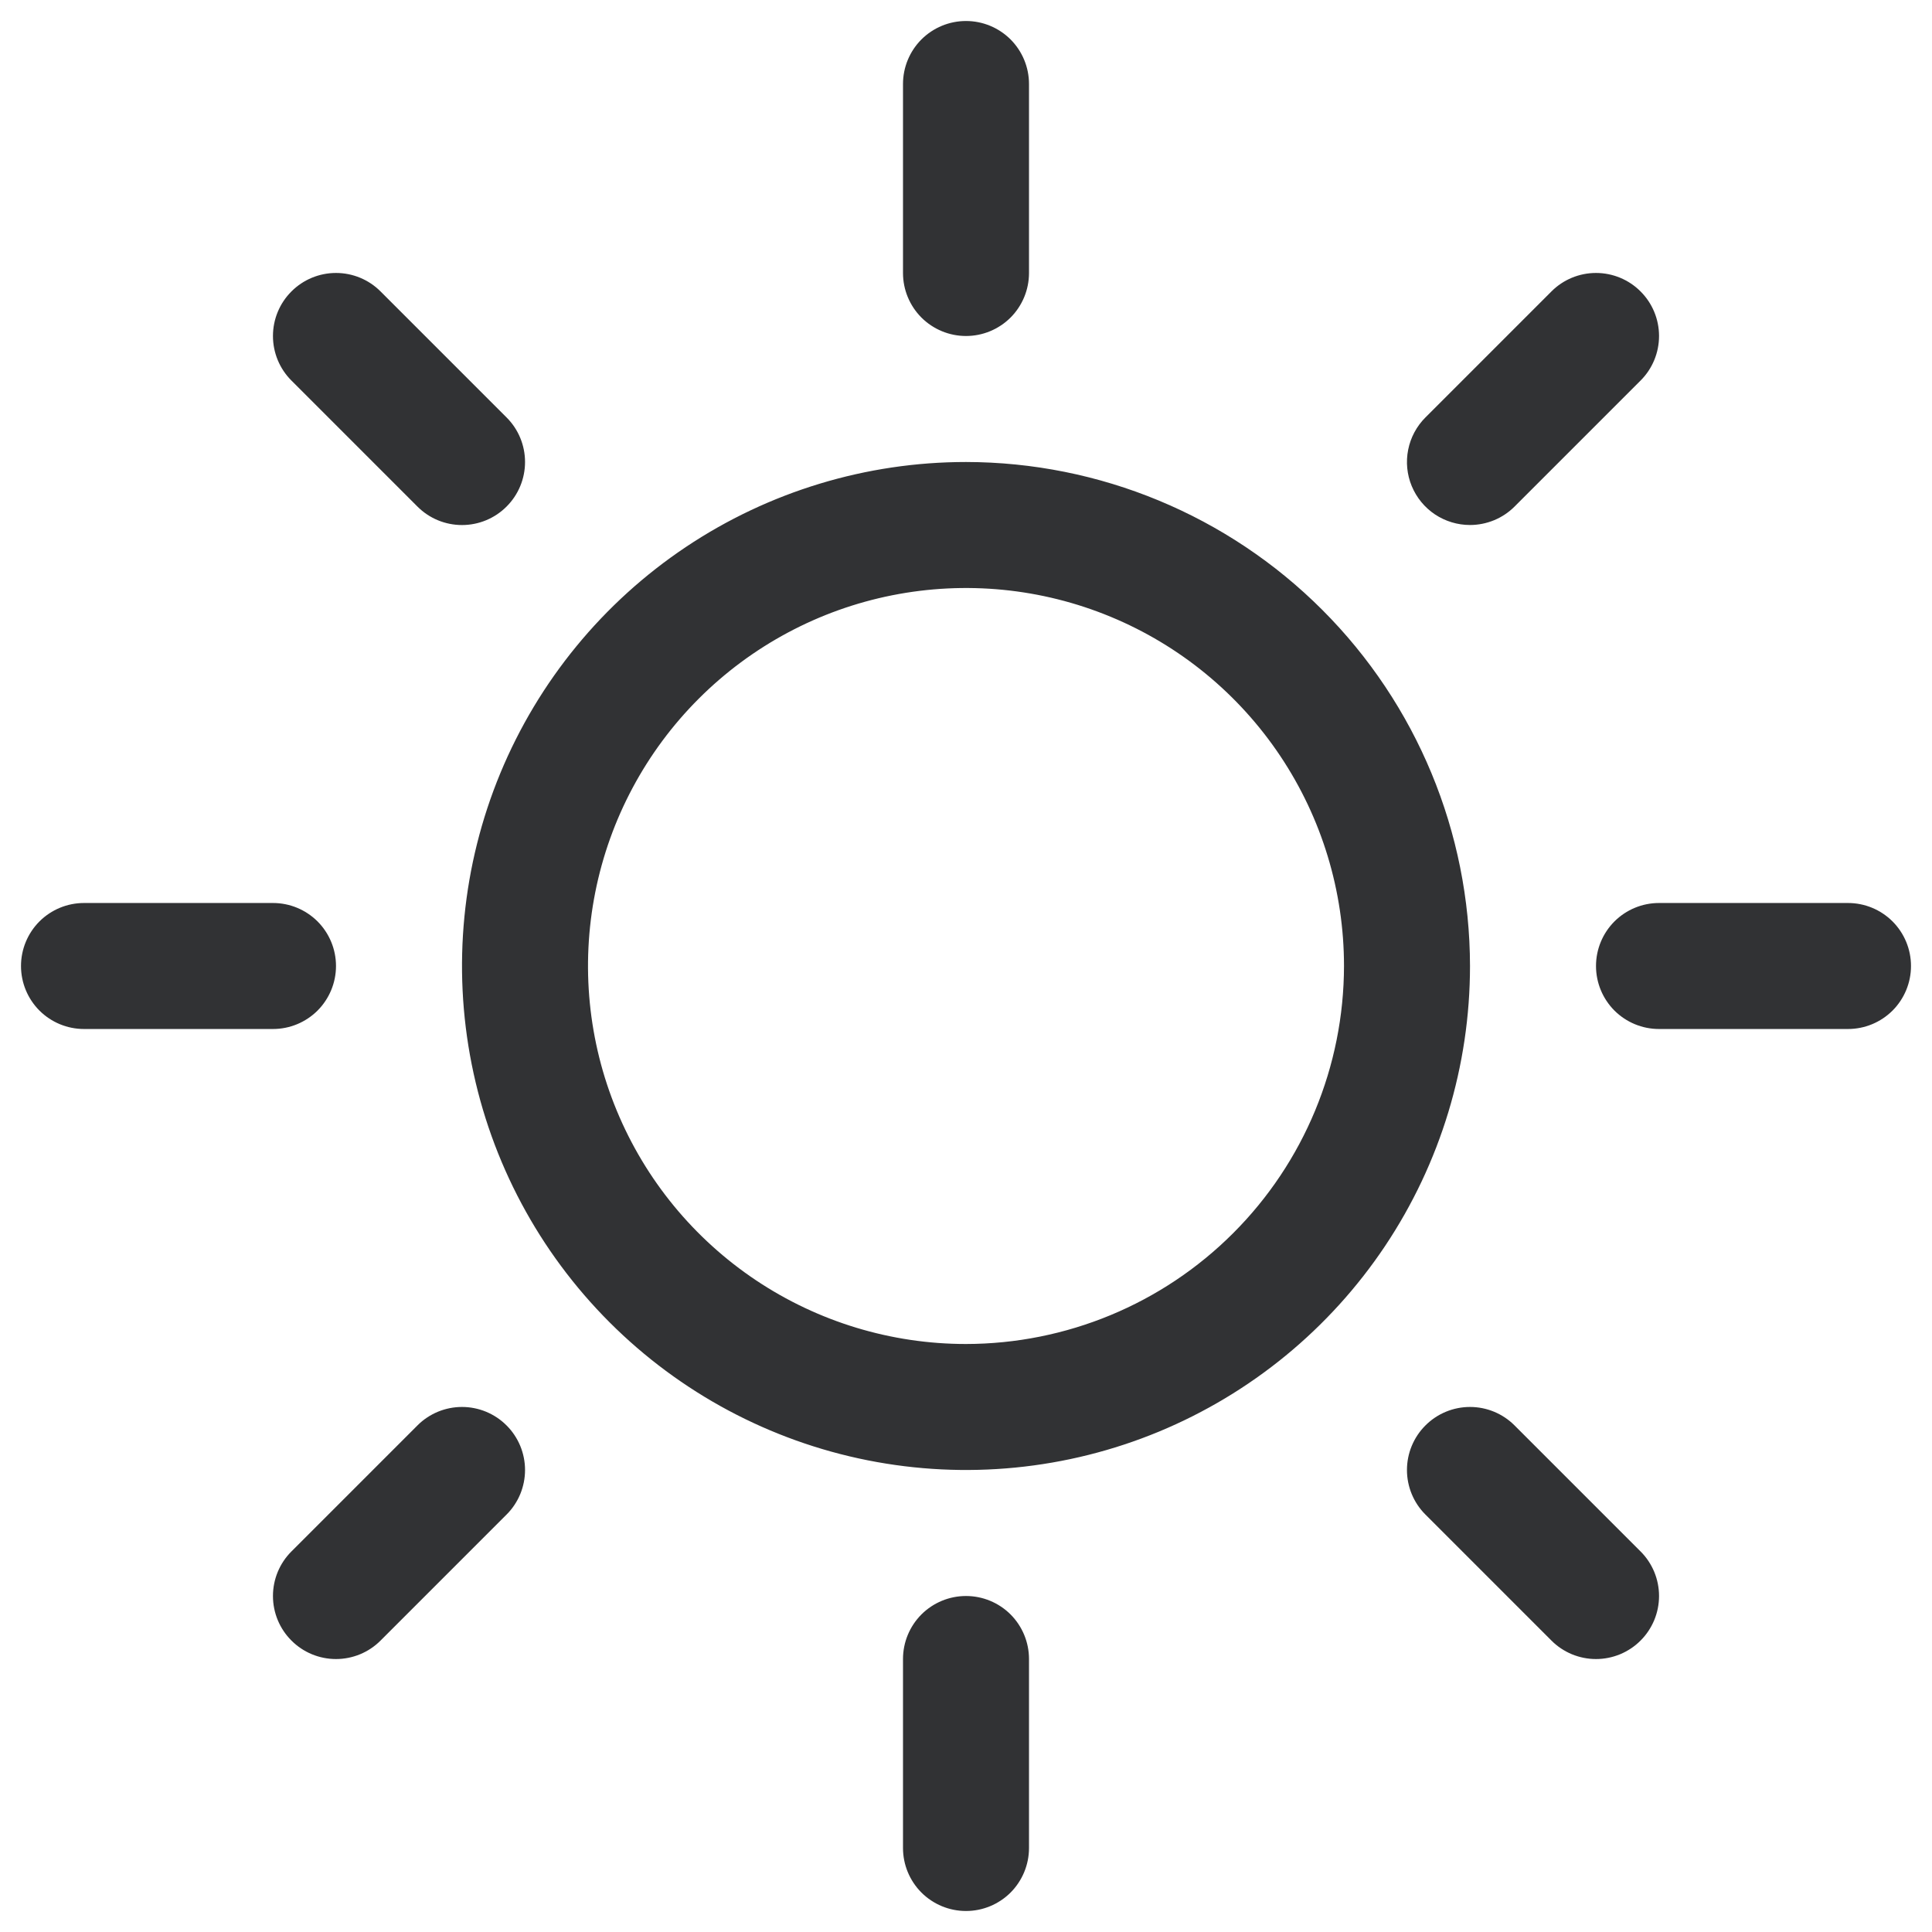
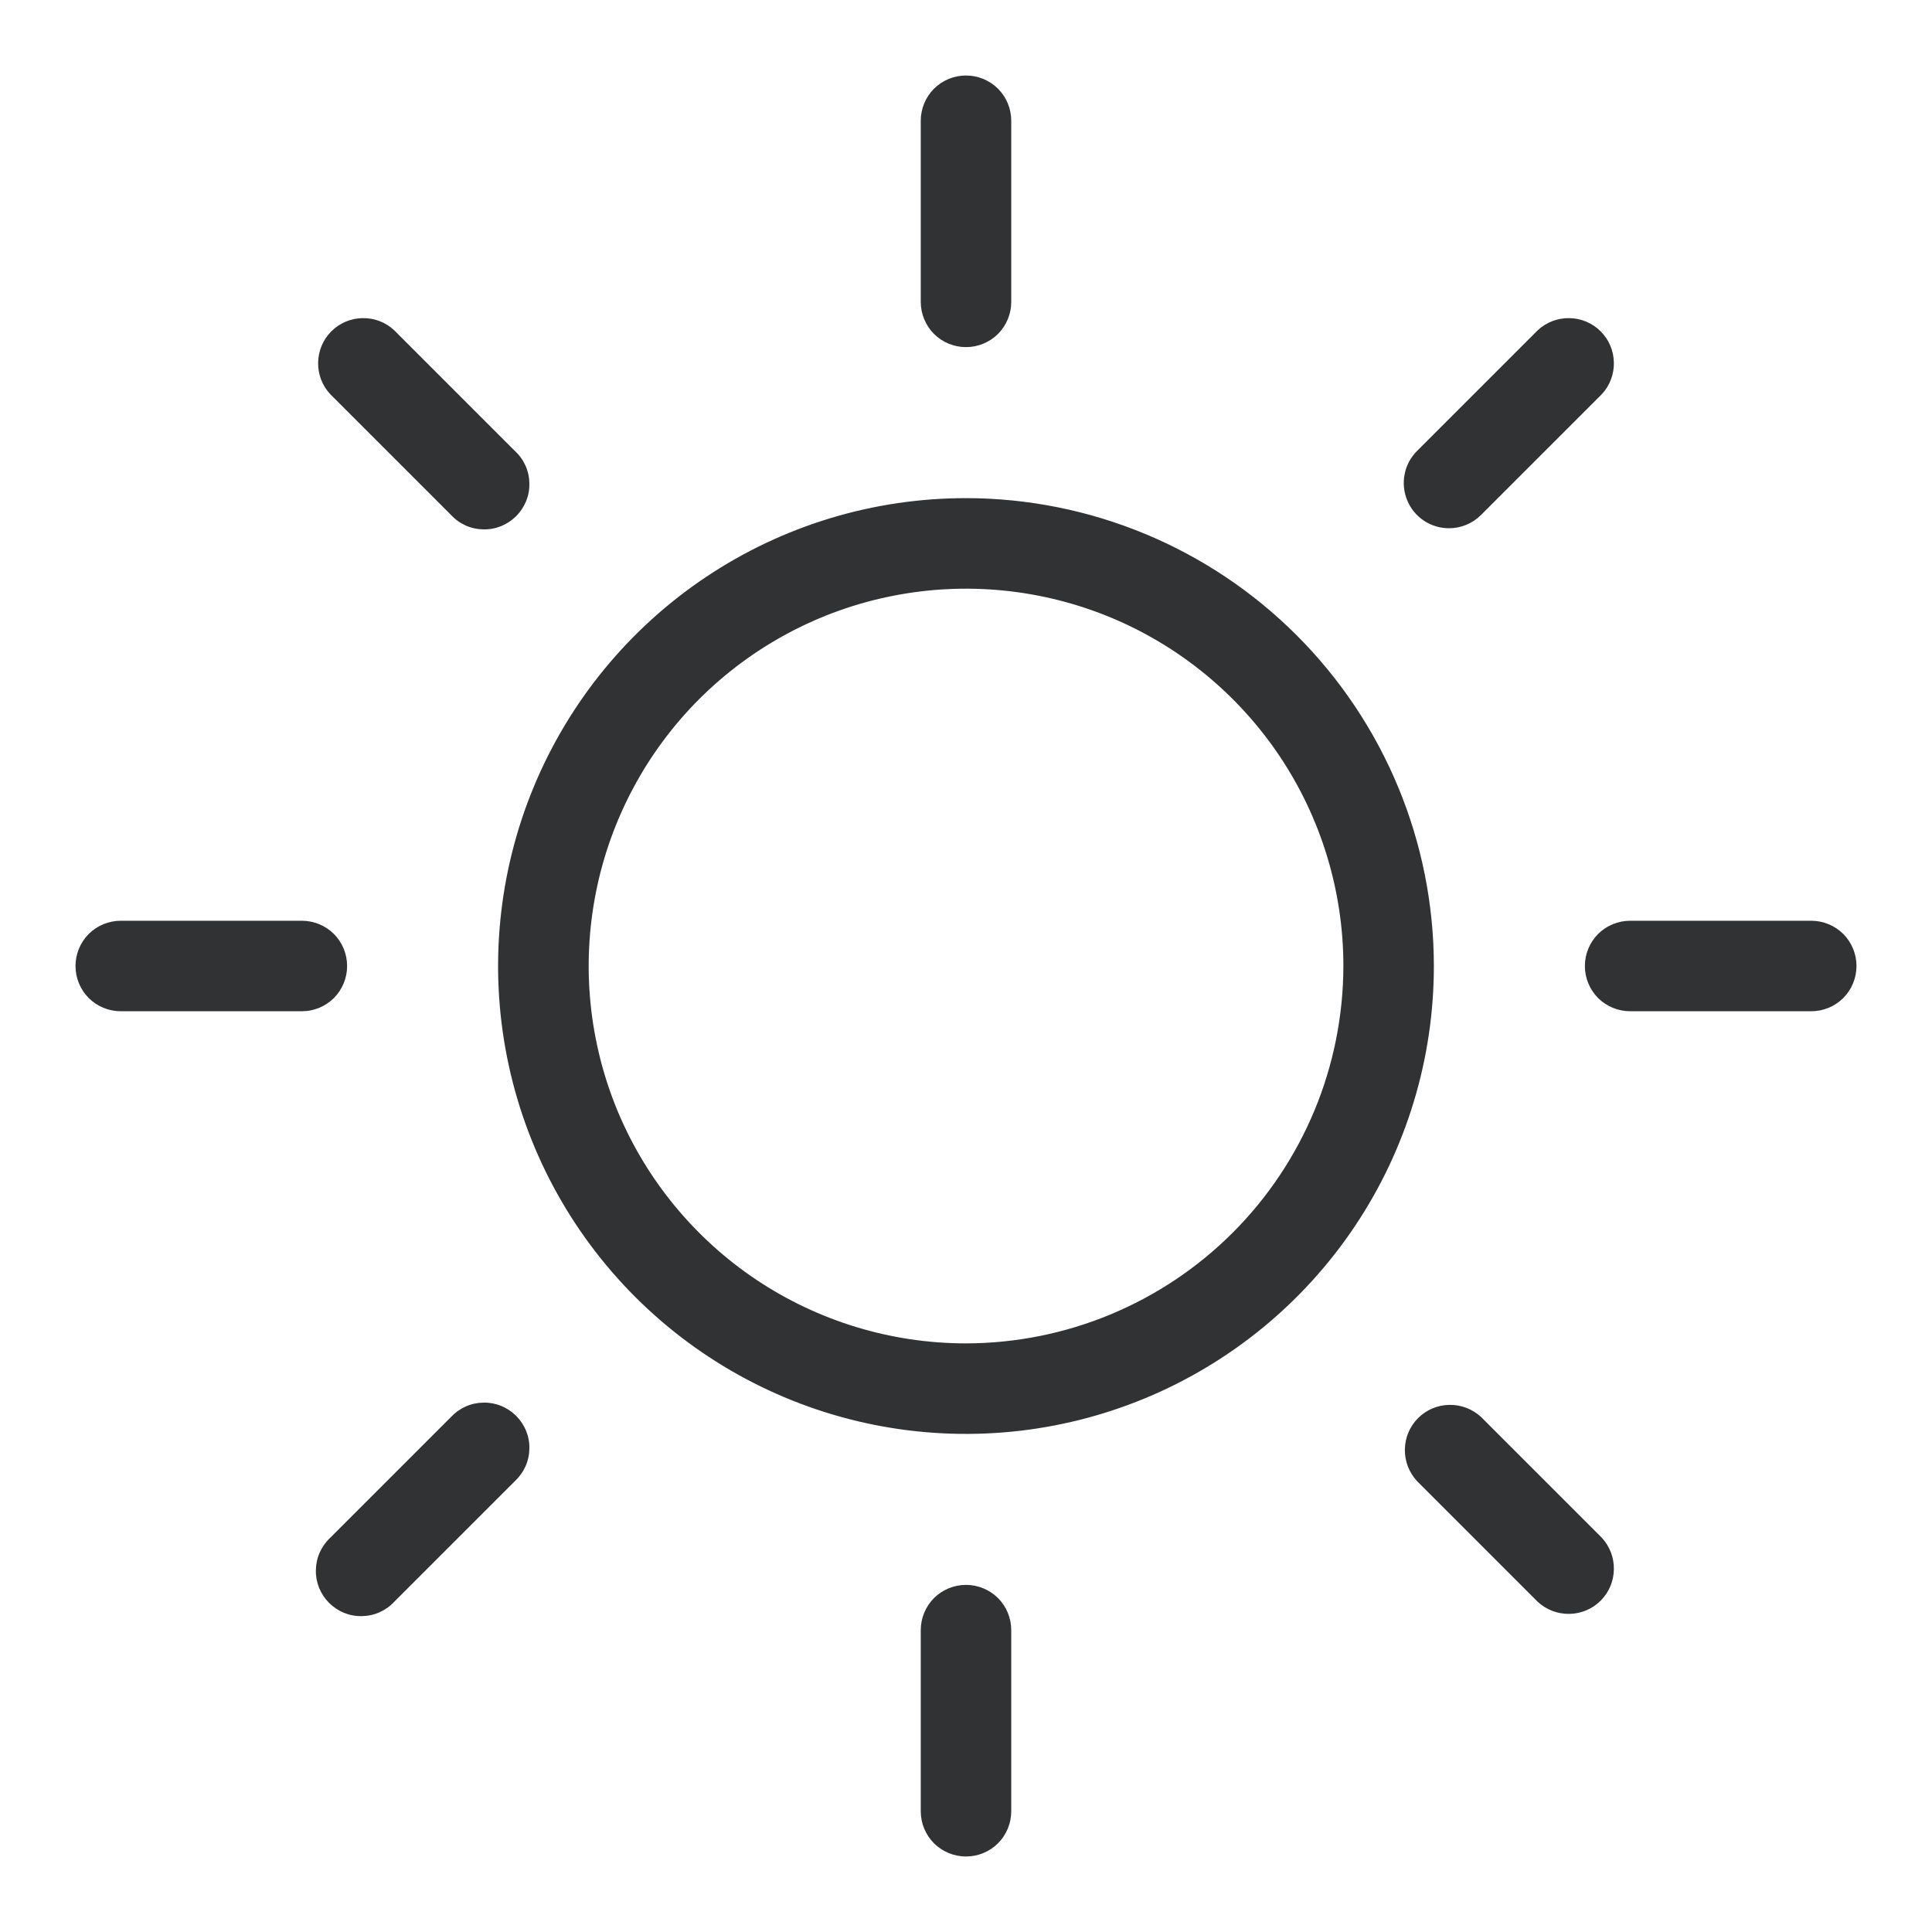
- <svg xmlns="http://www.w3.org/2000/svg" width="46" height="46" viewBox="0 0 46 46" fill="none">
-   <path d="M21.5 6.5V2C21.5 1.602 21.658 1.221 21.939 0.939C22.221 0.658 22.602 0.5 23 0.5C23.398 0.5 23.779 0.658 24.061 0.939C24.342 1.221 24.5 1.602 24.5 2V6.5C24.5 6.898 24.342 7.279 24.061 7.561C23.779 7.842 23.398 8 23 8C22.602 8 22.221 7.842 21.939 7.561C21.658 7.279 21.5 6.898 21.5 6.5ZM35 23C35 25.373 34.296 27.694 32.978 29.667C31.659 31.64 29.785 33.178 27.592 34.087C25.399 34.995 22.987 35.232 20.659 34.769C18.331 34.306 16.193 33.163 14.515 31.485C12.836 29.807 11.694 27.669 11.231 25.341C10.768 23.013 11.005 20.601 11.913 18.408C12.822 16.215 14.36 14.341 16.333 13.022C18.306 11.704 20.627 11 23 11C26.181 11.004 29.232 12.269 31.481 14.519C33.731 16.768 34.996 19.819 35 23ZM32 23C32 21.22 31.472 19.48 30.483 18C29.494 16.52 28.089 15.366 26.444 14.685C24.8 14.004 22.99 13.826 21.244 14.173C19.498 14.52 17.895 15.377 16.636 16.636C15.377 17.895 14.52 19.498 14.173 21.244C13.826 22.99 14.004 24.8 14.685 26.444C15.366 28.089 16.52 29.494 18 30.483C19.48 31.472 21.22 32 23 32C25.386 31.997 27.674 31.049 29.361 29.361C31.049 27.674 31.997 25.386 32 23ZM9.939 12.061C10.22 12.343 10.602 12.501 11 12.501C11.398 12.501 11.78 12.343 12.061 12.061C12.343 11.78 12.501 11.398 12.501 11C12.501 10.602 12.343 10.22 12.061 9.939L9.061 6.939C8.78 6.657 8.398 6.499 8 6.499C7.602 6.499 7.22 6.657 6.939 6.939C6.657 7.22 6.499 7.602 6.499 8C6.499 8.398 6.657 8.78 6.939 9.061L9.939 12.061ZM9.939 33.939L6.939 36.939C6.657 37.22 6.499 37.602 6.499 38C6.499 38.398 6.657 38.78 6.939 39.061C7.22 39.343 7.602 39.501 8 39.501C8.398 39.501 8.78 39.343 9.061 39.061L12.061 36.061C12.201 35.922 12.311 35.756 12.387 35.574C12.462 35.392 12.501 35.197 12.501 35C12.501 34.803 12.462 34.608 12.387 34.426C12.311 34.244 12.201 34.078 12.061 33.939C11.922 33.799 11.756 33.689 11.574 33.613C11.392 33.538 11.197 33.499 11 33.499C10.803 33.499 10.608 33.538 10.426 33.613C10.244 33.689 10.078 33.799 9.939 33.939ZM35 12.5C35.197 12.5 35.392 12.461 35.574 12.386C35.756 12.311 35.922 12.2 36.061 12.061L39.061 9.061C39.343 8.78 39.501 8.398 39.501 8C39.501 7.602 39.343 7.22 39.061 6.939C38.78 6.657 38.398 6.499 38 6.499C37.602 6.499 37.22 6.657 36.939 6.939L33.939 9.939C33.729 10.149 33.586 10.416 33.528 10.707C33.47 10.998 33.499 11.3 33.613 11.574C33.727 11.848 33.919 12.083 34.166 12.248C34.413 12.412 34.703 12.5 35 12.5ZM36.061 33.939C35.78 33.657 35.398 33.499 35 33.499C34.602 33.499 34.22 33.657 33.939 33.939C33.657 34.22 33.499 34.602 33.499 35C33.499 35.398 33.657 35.78 33.939 36.061L36.939 39.061C37.078 39.201 37.244 39.311 37.426 39.387C37.608 39.462 37.803 39.501 38 39.501C38.197 39.501 38.392 39.462 38.574 39.387C38.756 39.311 38.922 39.201 39.061 39.061C39.201 38.922 39.311 38.756 39.387 38.574C39.462 38.392 39.501 38.197 39.501 38C39.501 37.803 39.462 37.608 39.387 37.426C39.311 37.244 39.201 37.078 39.061 36.939L36.061 33.939ZM8 23C8 22.602 7.842 22.221 7.561 21.939C7.279 21.658 6.898 21.5 6.5 21.5H2C1.602 21.5 1.221 21.658 0.939 21.939C0.658 22.221 0.5 22.602 0.5 23C0.5 23.398 0.658 23.779 0.939 24.061C1.221 24.342 1.602 24.5 2 24.5H6.5C6.898 24.5 7.279 24.342 7.561 24.061C7.842 23.779 8 23.398 8 23ZM23 38C22.602 38 22.221 38.158 21.939 38.439C21.658 38.721 21.5 39.102 21.5 39.5V44C21.5 44.398 21.658 44.779 21.939 45.061C22.221 45.342 22.602 45.5 23 45.5C23.398 45.5 23.779 45.342 24.061 45.061C24.342 44.779 24.5 44.398 24.5 44V39.5C24.5 39.102 24.342 38.721 24.061 38.439C23.779 38.158 23.398 38 23 38ZM44 21.5H39.5C39.102 21.5 38.721 21.658 38.439 21.939C38.158 22.221 38 22.602 38 23C38 23.398 38.158 23.779 38.439 24.061C38.721 24.342 39.102 24.5 39.5 24.5H44C44.398 24.5 44.779 24.342 45.061 24.061C45.342 23.779 45.5 23.398 45.5 23C45.5 22.602 45.342 22.221 45.061 21.939C44.779 21.658 44.398 21.5 44 21.5Z" fill="#313234" />
+ <svg xmlns="http://www.w3.org/2000/svg" width="24" height="24" viewBox="0 0 24 24" fill="none">
+   <path d="M11.438 3.75V1.5C11.438 1.351 11.497 1.208 11.602 1.102C11.708 0.997 11.851 0.938 12 0.938C12.149 0.938 12.292 0.997 12.398 1.102C12.503 1.208 12.562 1.351 12.562 1.5V3.75C12.562 3.899 12.503 4.042 12.398 4.148C12.292 4.253 12.149 4.312 12 4.312C11.851 4.312 11.708 4.253 11.602 4.148C11.497 4.042 11.438 3.899 11.438 3.75ZM17.812 12C17.812 13.15 17.472 14.273 16.833 15.229C16.194 16.185 15.286 16.93 14.224 17.37C13.162 17.81 11.994 17.925 10.866 17.701C9.739 17.477 8.703 16.923 7.89 16.11C7.077 15.297 6.523 14.261 6.299 13.134C6.075 12.006 6.19 10.838 6.63 9.776C7.07 8.714 7.815 7.806 8.771 7.167C9.727 6.528 10.85 6.188 12 6.188C13.541 6.189 15.018 6.802 16.108 7.892C17.198 8.982 17.811 10.459 17.812 12ZM16.688 12C16.688 11.073 16.413 10.167 15.898 9.396C15.382 8.625 14.65 8.024 13.794 7.669C12.937 7.315 11.995 7.222 11.085 7.403C10.176 7.583 9.341 8.03 8.685 8.685C8.03 9.341 7.583 10.176 7.403 11.085C7.222 11.995 7.315 12.937 7.669 13.794C8.024 14.65 8.625 15.382 9.396 15.898C10.167 16.413 11.073 16.688 12 16.688C13.243 16.686 14.434 16.192 15.313 15.313C16.192 14.434 16.686 13.243 16.688 12ZM5.603 6.397C5.654 6.453 5.716 6.497 5.785 6.528C5.854 6.559 5.929 6.575 6.004 6.576C6.08 6.578 6.155 6.564 6.225 6.536C6.295 6.507 6.358 6.465 6.412 6.412C6.465 6.358 6.507 6.295 6.536 6.225C6.564 6.155 6.578 6.08 6.576 6.004C6.575 5.929 6.559 5.854 6.528 5.785C6.497 5.716 6.453 5.654 6.397 5.603L4.897 4.103C4.791 4.003 4.65 3.949 4.504 3.952C4.358 3.954 4.219 4.013 4.116 4.116C4.013 4.219 3.954 4.358 3.952 4.504C3.949 4.65 4.003 4.791 4.103 4.897L5.603 6.397ZM5.603 17.602L4.103 19.102C4.047 19.154 4.003 19.216 3.972 19.285C3.941 19.354 3.925 19.429 3.924 19.504C3.922 19.58 3.936 19.655 3.964 19.725C3.993 19.795 4.035 19.858 4.088 19.912C4.142 19.965 4.205 20.007 4.275 20.036C4.345 20.064 4.42 20.078 4.496 20.076C4.571 20.075 4.646 20.059 4.715 20.028C4.784 19.997 4.846 19.953 4.897 19.898L6.397 18.398C6.453 18.346 6.497 18.284 6.528 18.215C6.559 18.146 6.575 18.071 6.576 17.996C6.578 17.92 6.564 17.845 6.536 17.775C6.507 17.705 6.465 17.642 6.412 17.588C6.358 17.535 6.295 17.493 6.225 17.464C6.155 17.436 6.08 17.422 6.004 17.424C5.929 17.425 5.854 17.441 5.785 17.472C5.716 17.503 5.654 17.547 5.603 17.602ZM18 6.562C18.149 6.562 18.292 6.503 18.398 6.397L19.898 4.897C19.997 4.791 20.051 4.65 20.048 4.504C20.046 4.358 19.987 4.219 19.884 4.116C19.781 4.013 19.642 3.954 19.496 3.952C19.35 3.949 19.209 4.003 19.102 4.103L17.602 5.603C17.524 5.681 17.47 5.781 17.449 5.89C17.427 5.999 17.438 6.112 17.481 6.215C17.523 6.318 17.595 6.406 17.688 6.468C17.78 6.529 17.889 6.562 18 6.562ZM18.398 17.602C18.291 17.503 18.15 17.449 18.004 17.452C17.858 17.454 17.719 17.513 17.616 17.616C17.513 17.719 17.454 17.858 17.452 18.004C17.449 18.15 17.503 18.291 17.602 18.398L19.102 19.898C19.209 19.997 19.35 20.051 19.496 20.048C19.642 20.046 19.781 19.987 19.884 19.884C19.987 19.781 20.046 19.642 20.048 19.496C20.051 19.35 19.997 19.209 19.898 19.102L18.398 17.602ZM4.312 12C4.312 11.851 4.253 11.708 4.148 11.602C4.042 11.497 3.899 11.438 3.75 11.438H1.5C1.351 11.438 1.208 11.497 1.102 11.602C0.997 11.708 0.938 11.851 0.938 12C0.938 12.149 0.997 12.292 1.102 12.398C1.208 12.503 1.351 12.562 1.5 12.562H3.75C3.899 12.562 4.042 12.503 4.148 12.398C4.253 12.292 4.312 12.149 4.312 12ZM12 19.688C11.851 19.688 11.708 19.747 11.602 19.852C11.497 19.958 11.438 20.101 11.438 20.25V22.5C11.438 22.649 11.497 22.792 11.602 22.898C11.708 23.003 11.851 23.062 12 23.062C12.149 23.062 12.292 23.003 12.398 22.898C12.503 22.792 12.562 22.649 12.562 22.5V20.25C12.562 20.101 12.503 19.958 12.398 19.852C12.292 19.747 12.149 19.688 12 19.688ZM22.5 11.438H20.25C20.101 11.438 19.958 11.497 19.852 11.602C19.747 11.708 19.688 11.851 19.688 12C19.688 12.149 19.747 12.292 19.852 12.398C19.958 12.503 20.101 12.562 20.25 12.562H22.5C22.649 12.562 22.792 12.503 22.898 12.398C23.003 12.292 23.062 12.149 23.062 12C23.062 11.851 23.003 11.708 22.898 11.602C22.792 11.497 22.649 11.438 22.5 11.438Z" fill="#313234" />
</svg>
